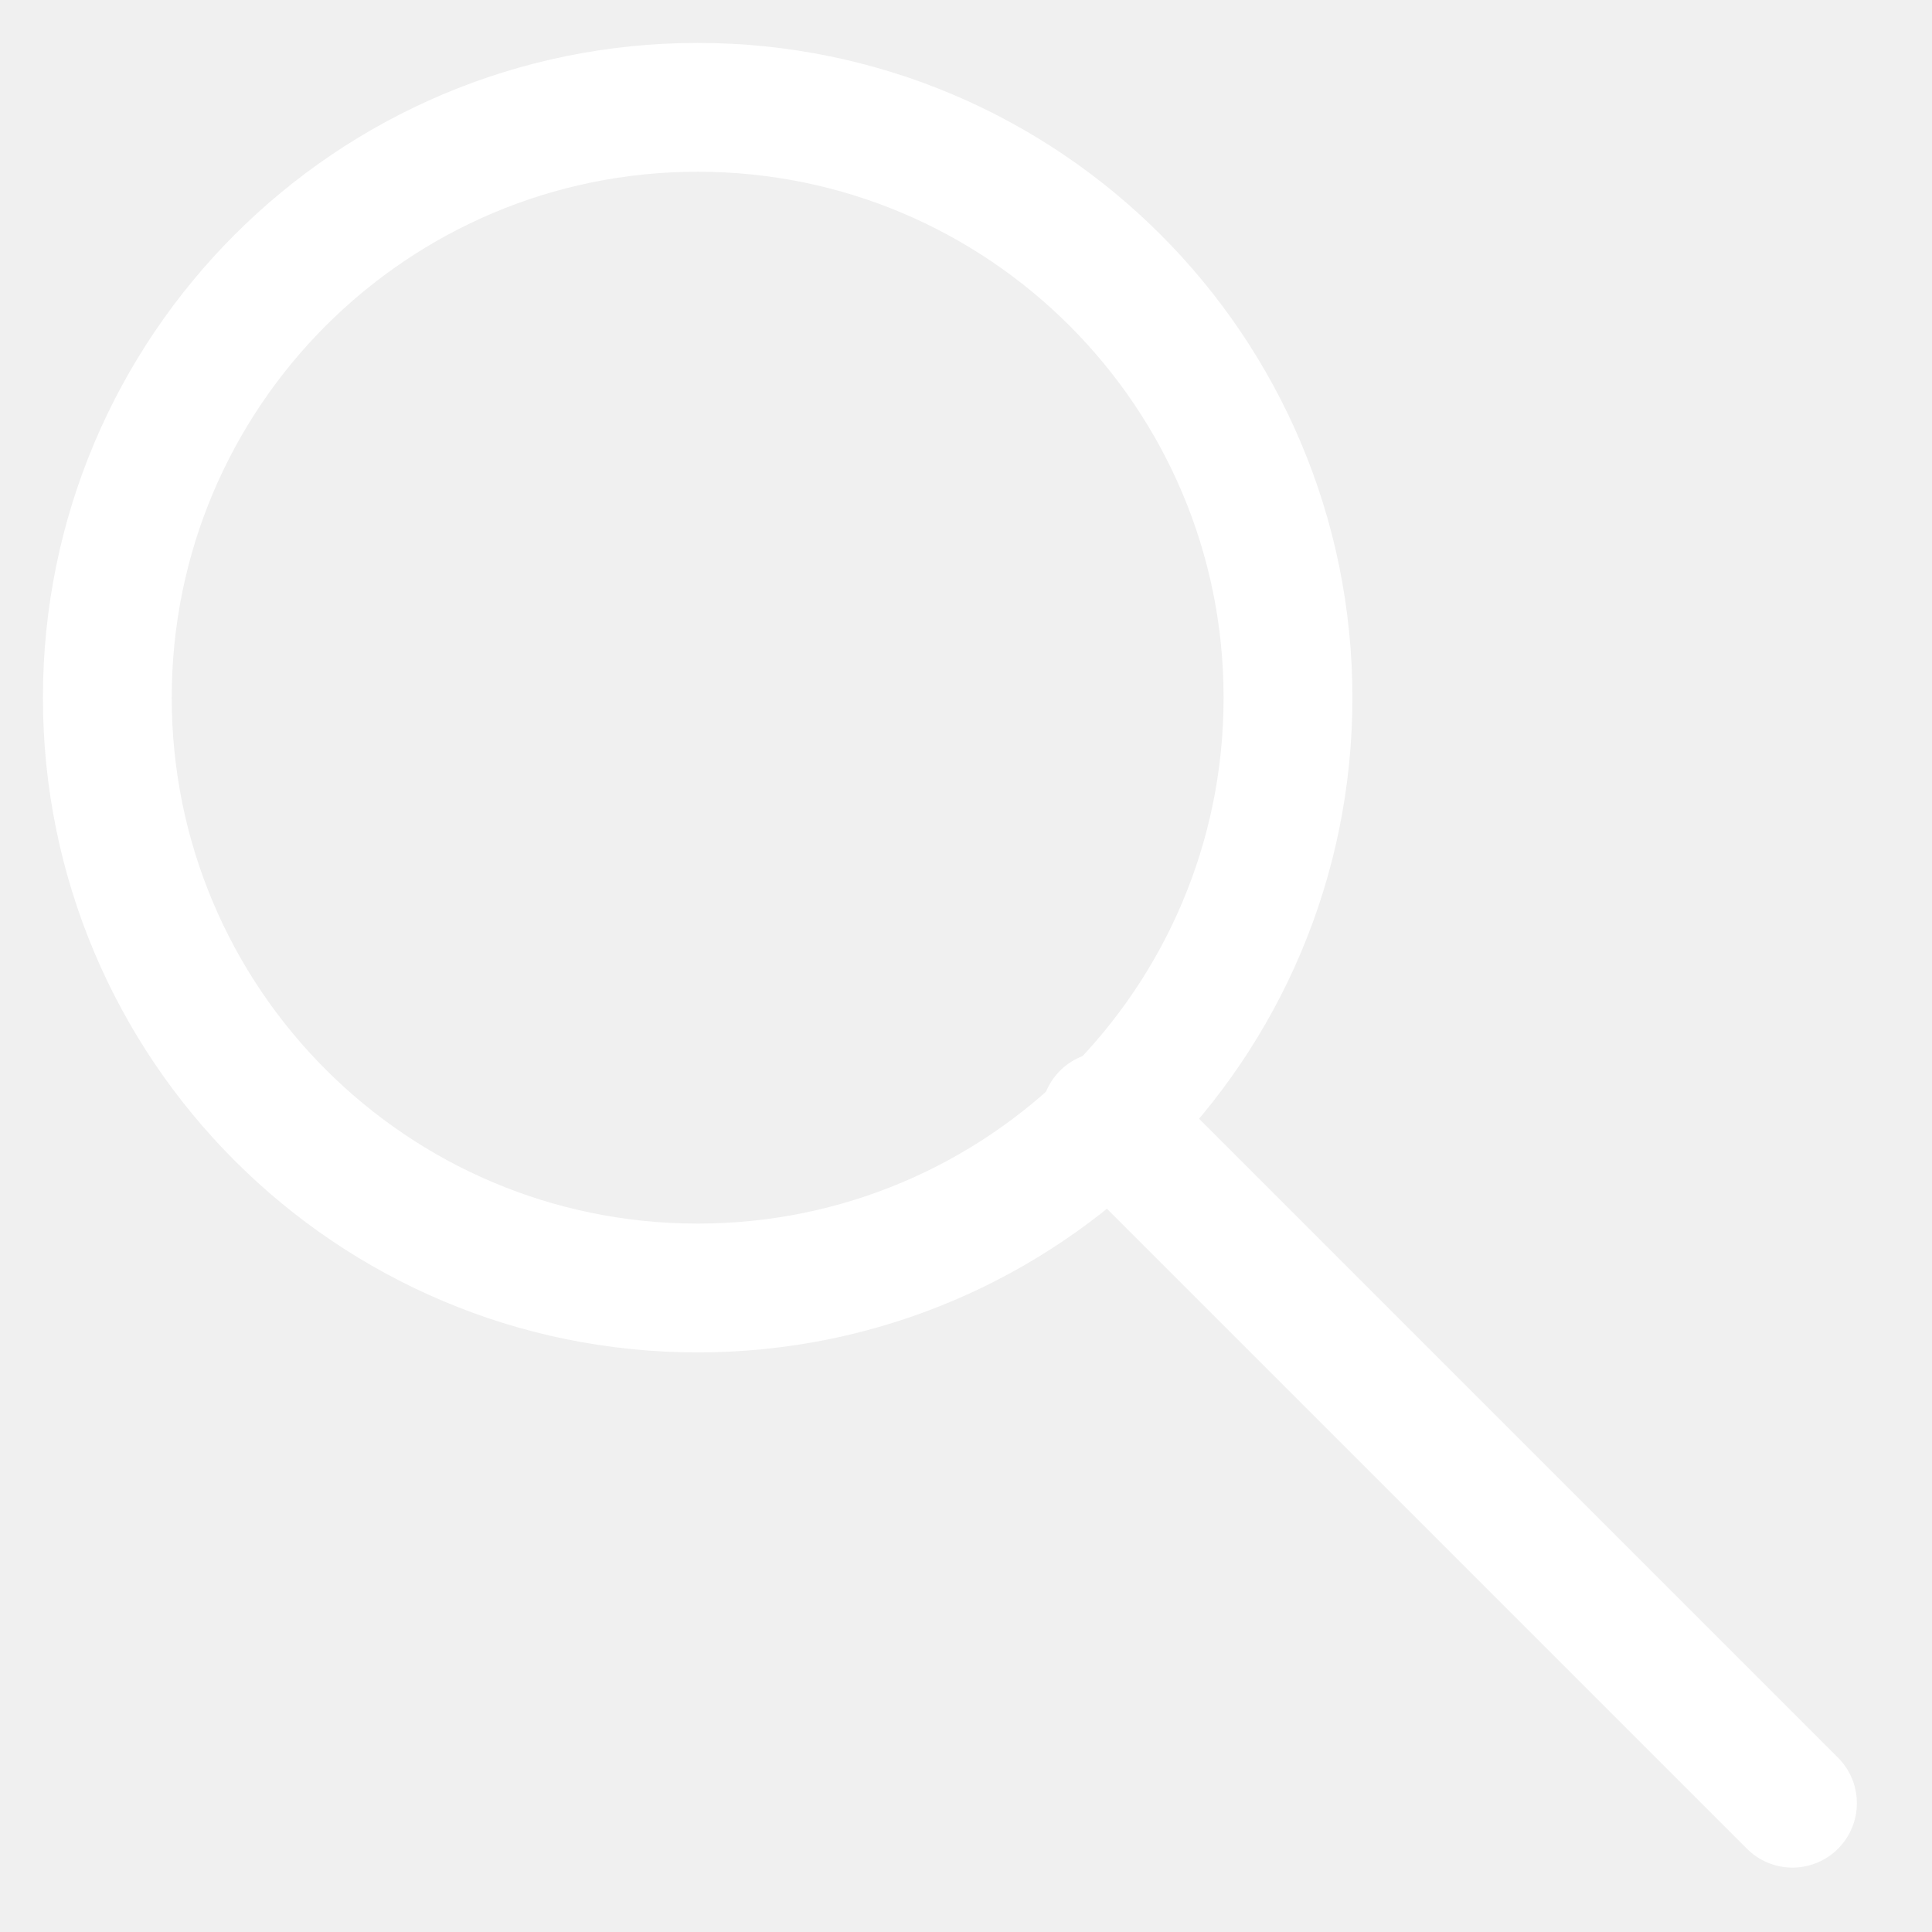
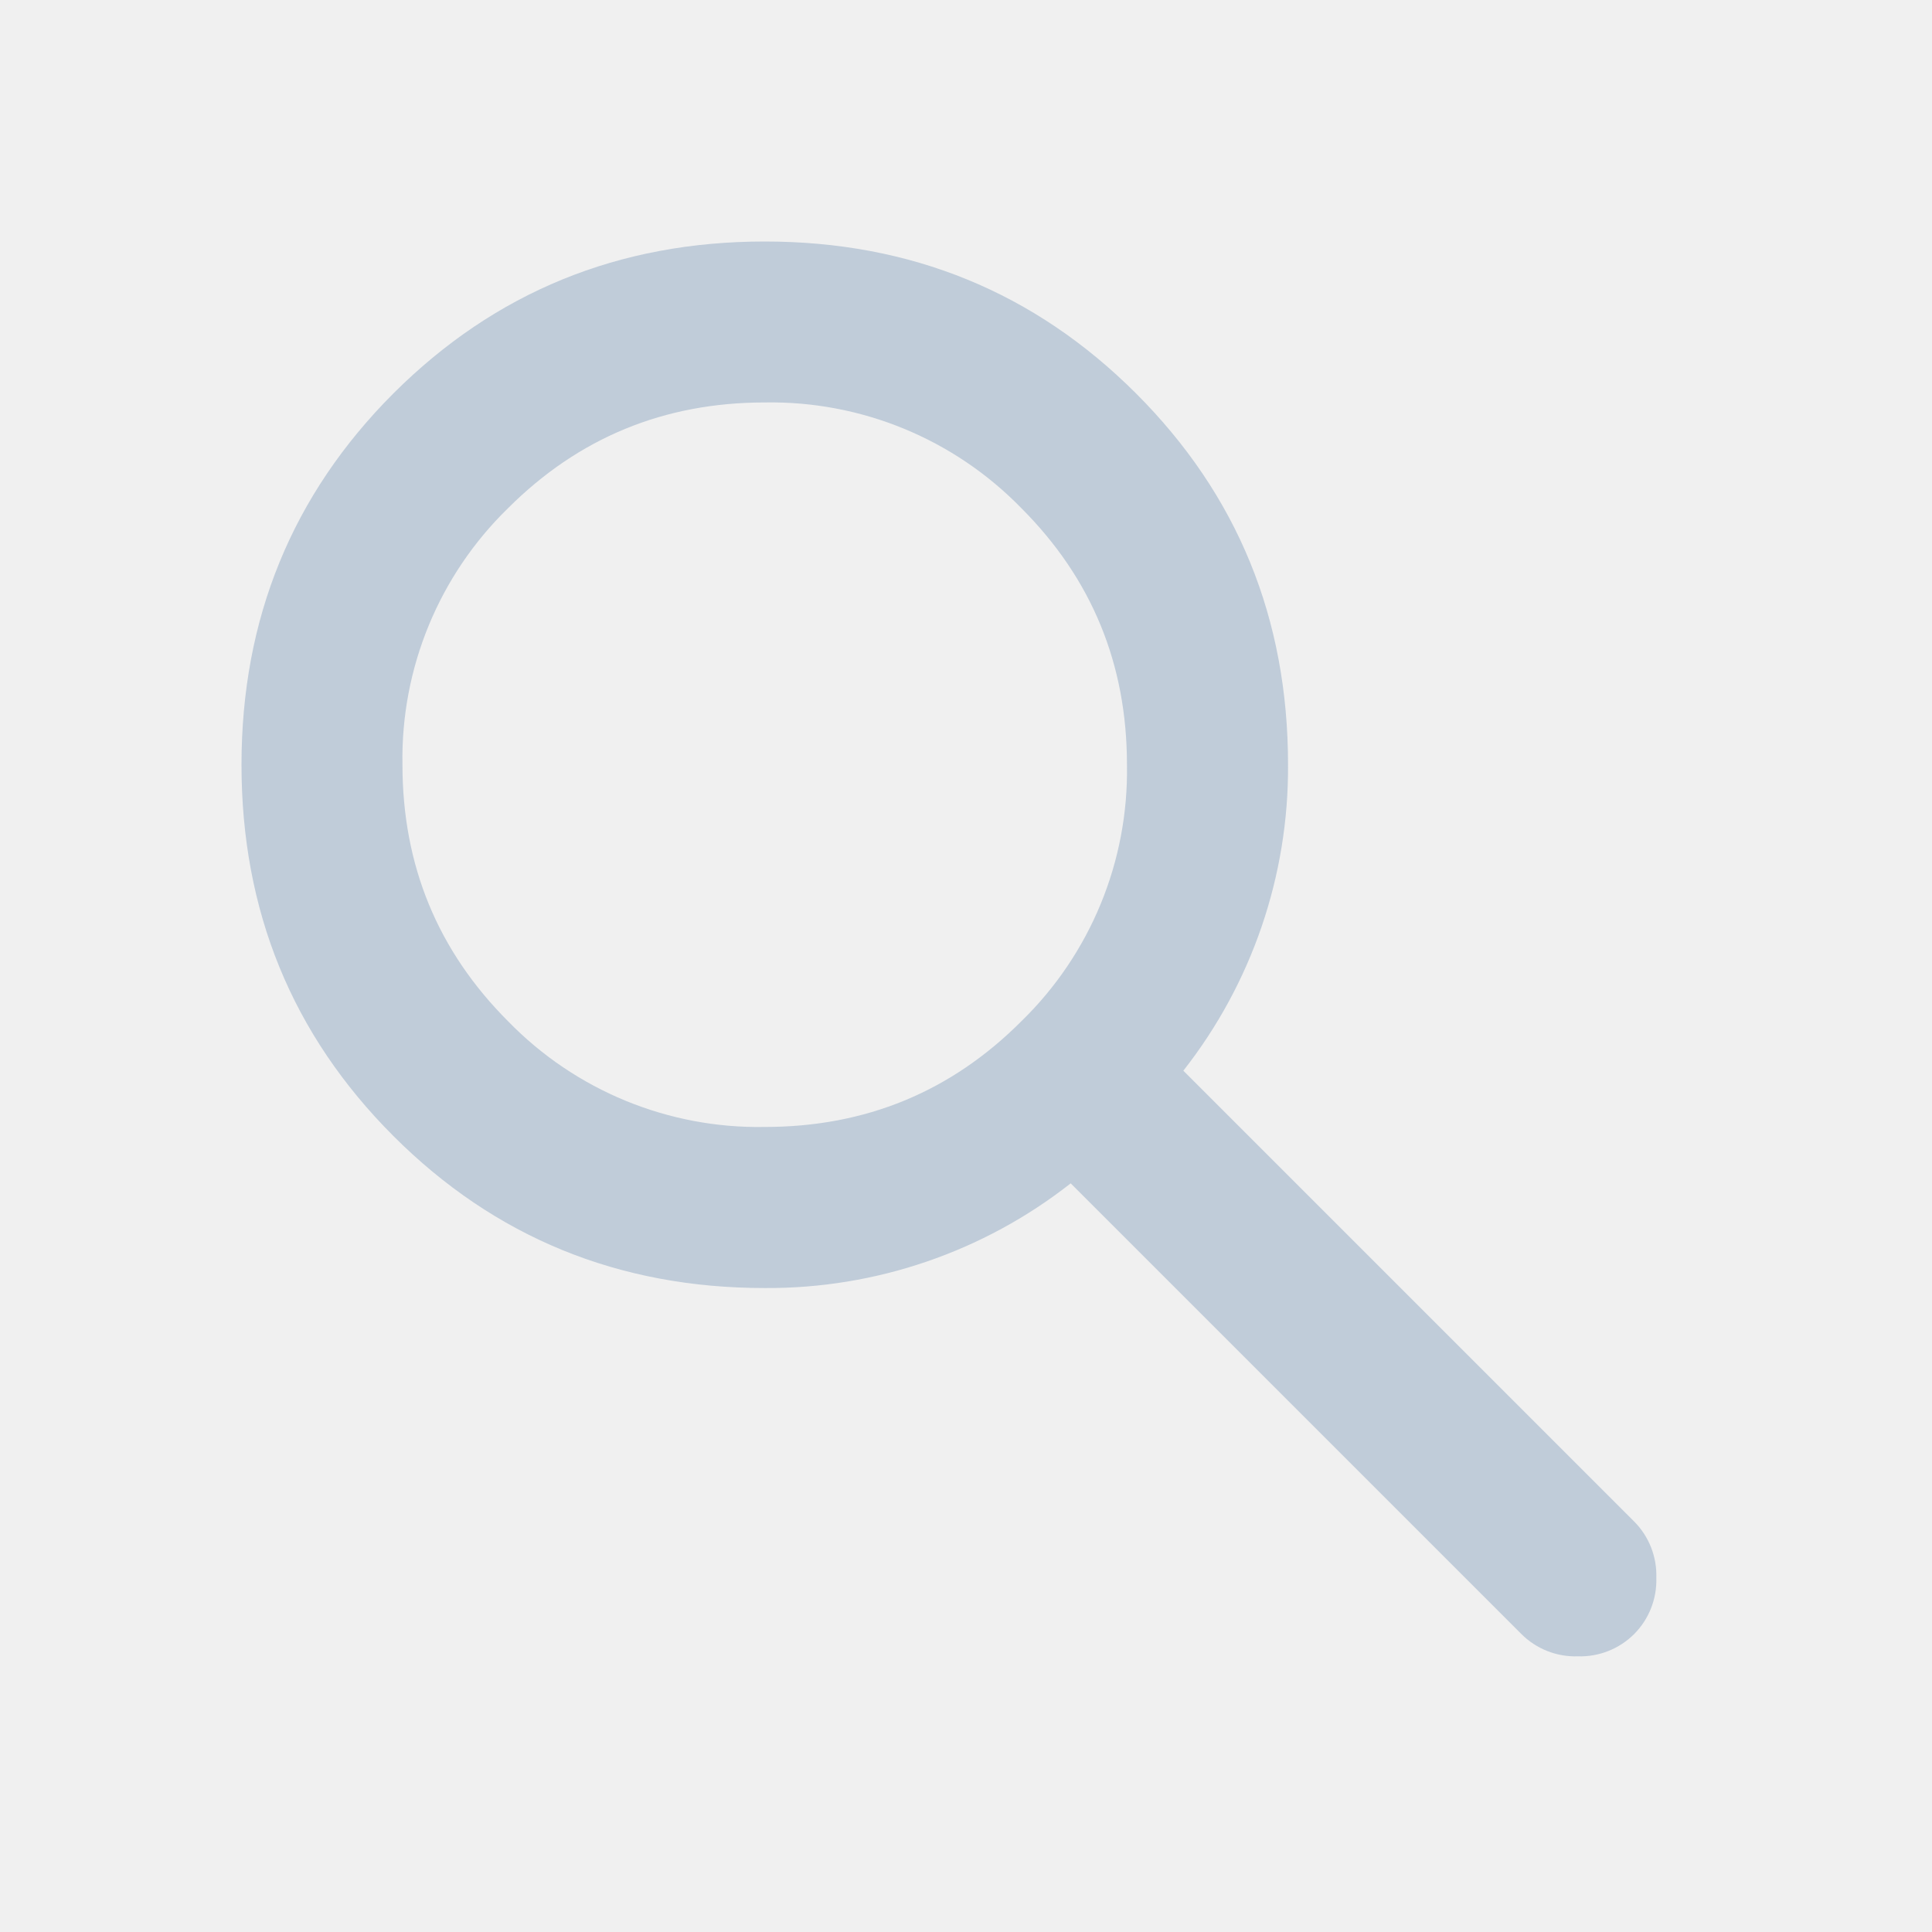
- <svg xmlns="http://www.w3.org/2000/svg" width="18" height="18" viewBox="0 0 18 18" fill="none">
-   <path d="M6.5 12C9.538 12 12 9.538 12 6.5C12 3.462 9.538 1 6.5 1C3.462 1 1 3.462 1 6.5C1 9.538 3.462 12 6.5 12Z" stroke="white" stroke-width="1.2" stroke-linecap="round" stroke-linejoin="round" />
-   <path d="M10.3 10.4L16.7 16.8" stroke="white" stroke-width="1.2" stroke-linecap="round" stroke-linejoin="round" />
+ <svg xmlns="http://www.w3.org/2000/svg" width="16" height="16" fill="none" viewBox="0 0 16 16">
+   <path fill="#C0CCD9" d="M6.333 10.667c-1.21 0-2.236-.42-3.075-1.259S2 7.544 2 6.333c0-1.21.42-2.236 1.258-3.075C4.098 2.42 5.122 2 6.333 2s2.236.42 3.075 1.258c.84.84 1.259 1.864 1.259 3.075A4.062 4.062 0 0 1 9.8 8.867l3.733 3.733a.632.632 0 0 1 .184.467.632.632 0 0 1-.184.466.632.632 0 0 1-.466.184.632.632 0 0 1-.467-.184L8.867 9.8a4.062 4.062 0 0 1-2.533.867Zm0-1.334c.834 0 1.542-.291 2.125-.875a2.893 2.893 0 0 0 .875-2.125c0-.833-.291-1.541-.875-2.125a2.893 2.893 0 0 0-2.125-.875c-.833 0-1.541.292-2.125.875a2.893 2.893 0 0 0-.875 2.125c0 .834.292 1.542.875 2.125a2.893 2.893 0 0 0 2.125.875Z" />
</svg>
